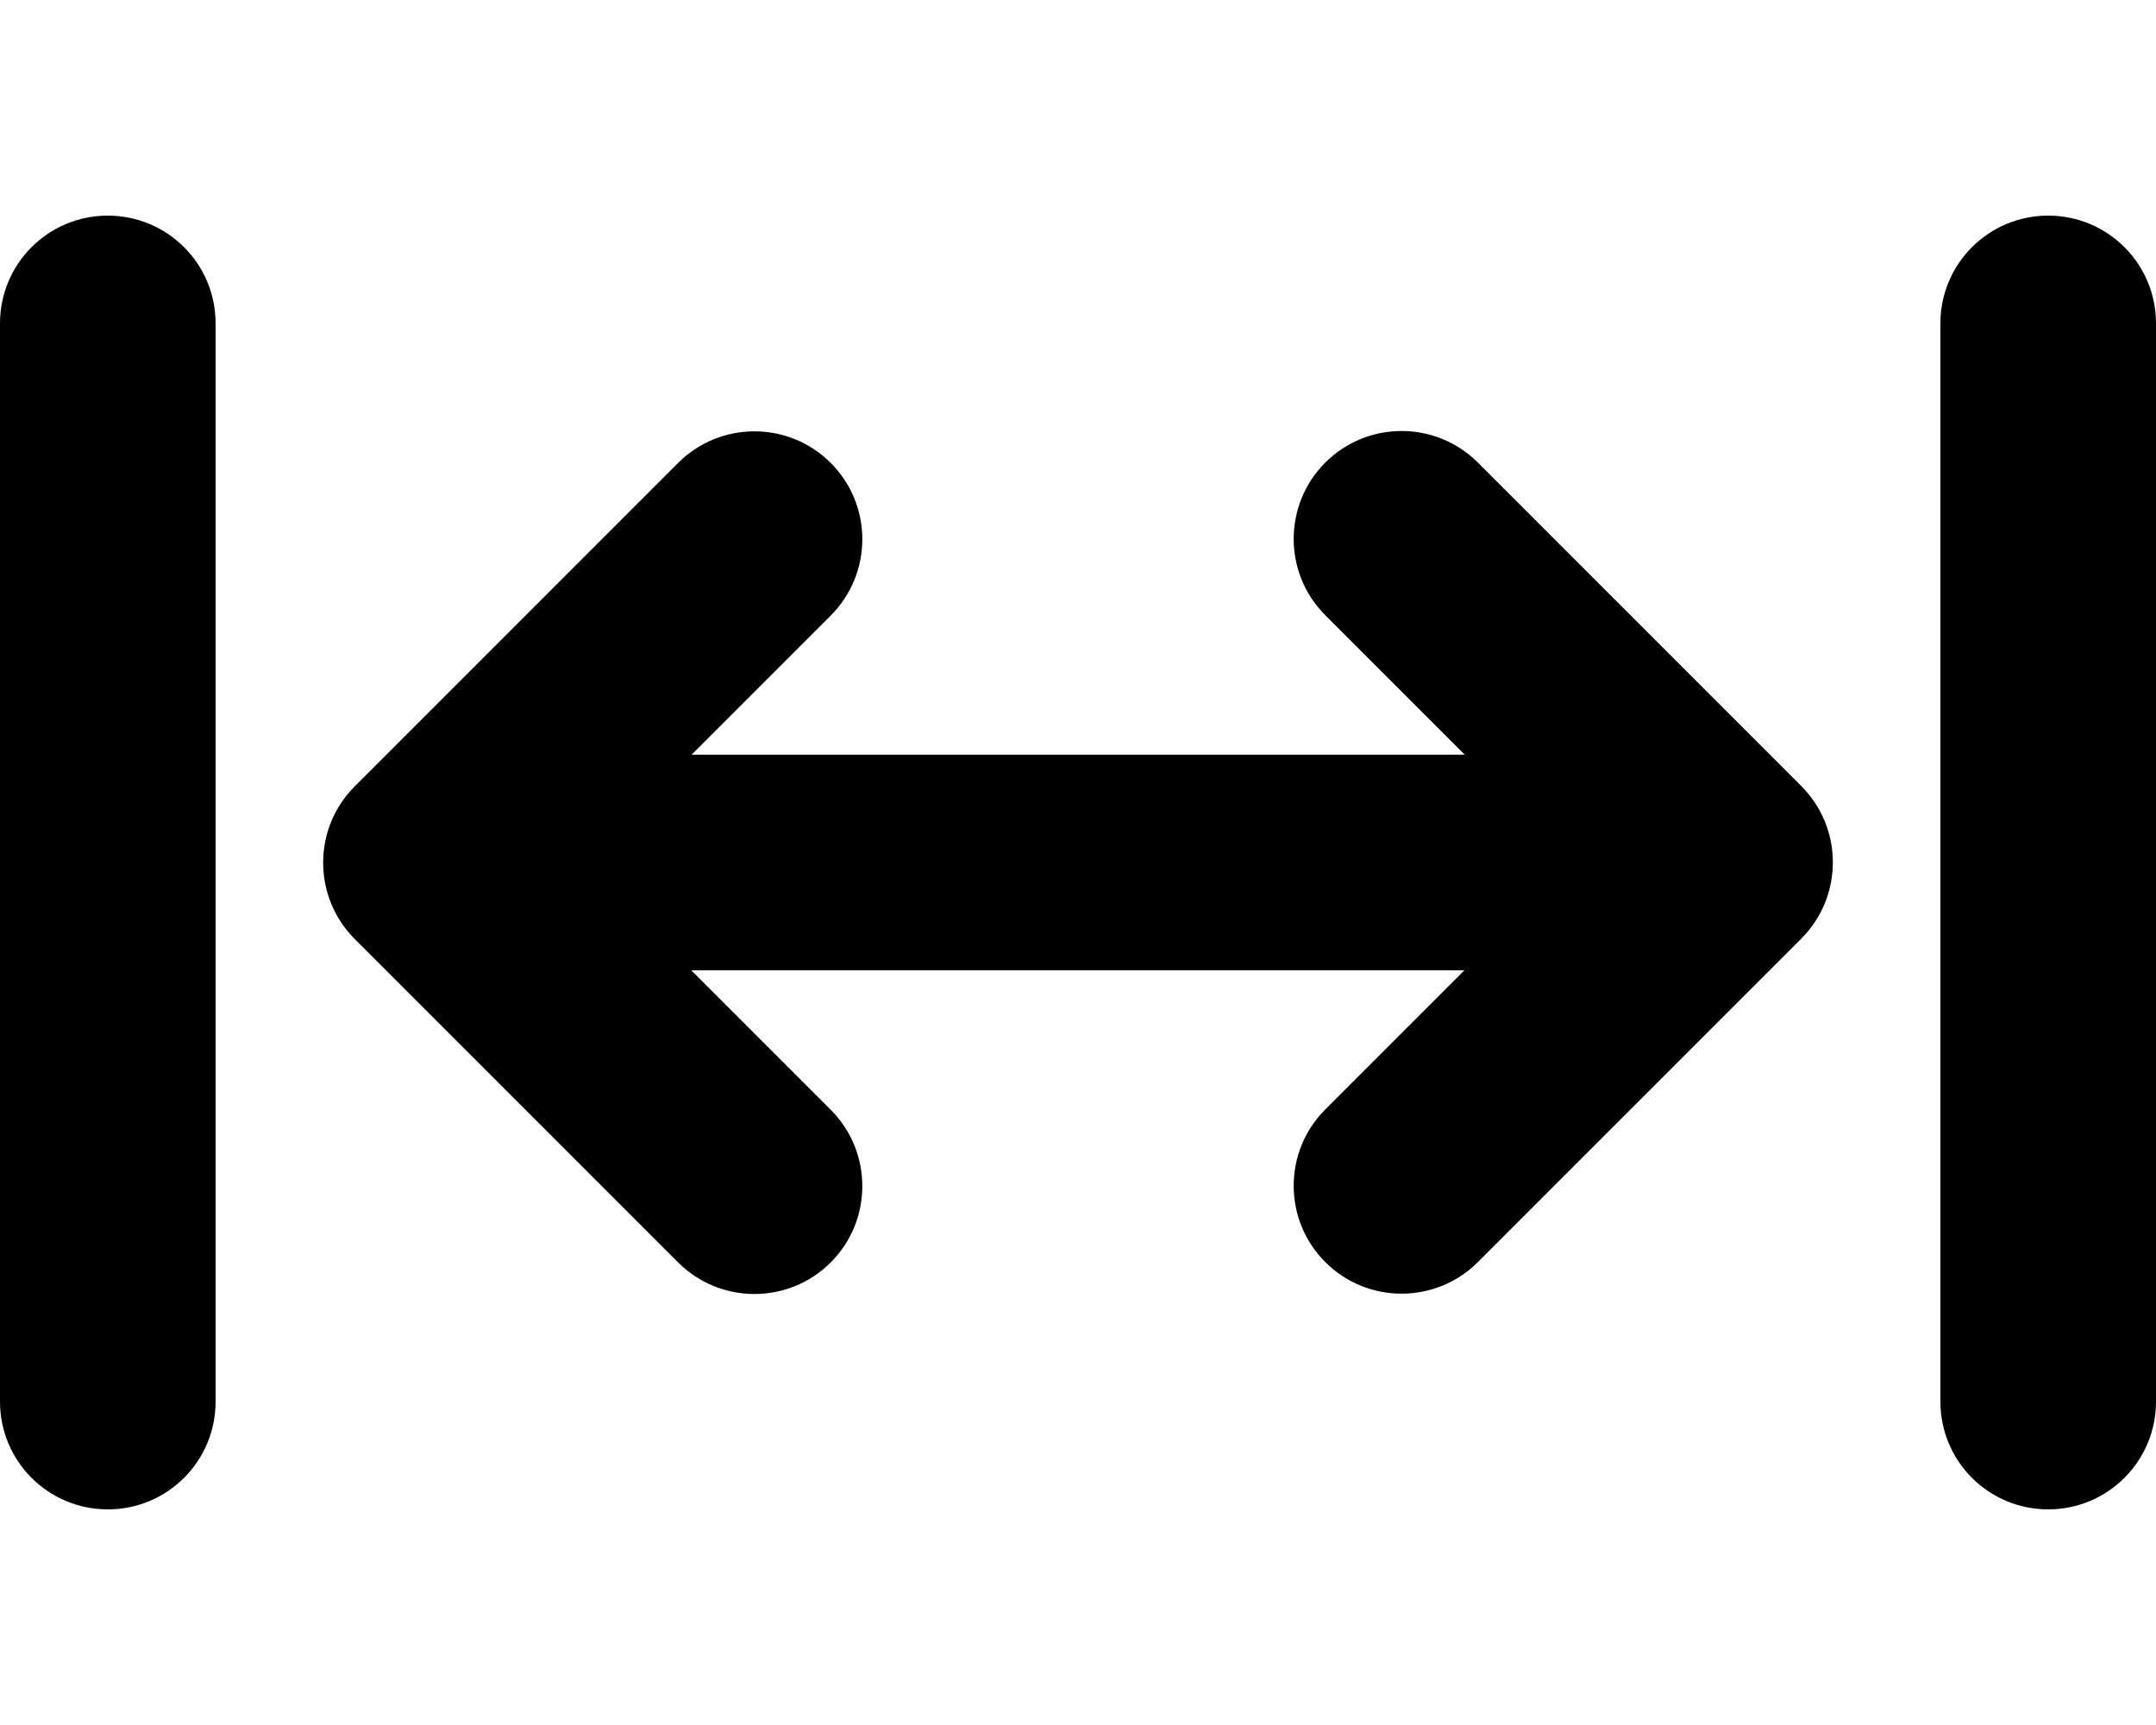
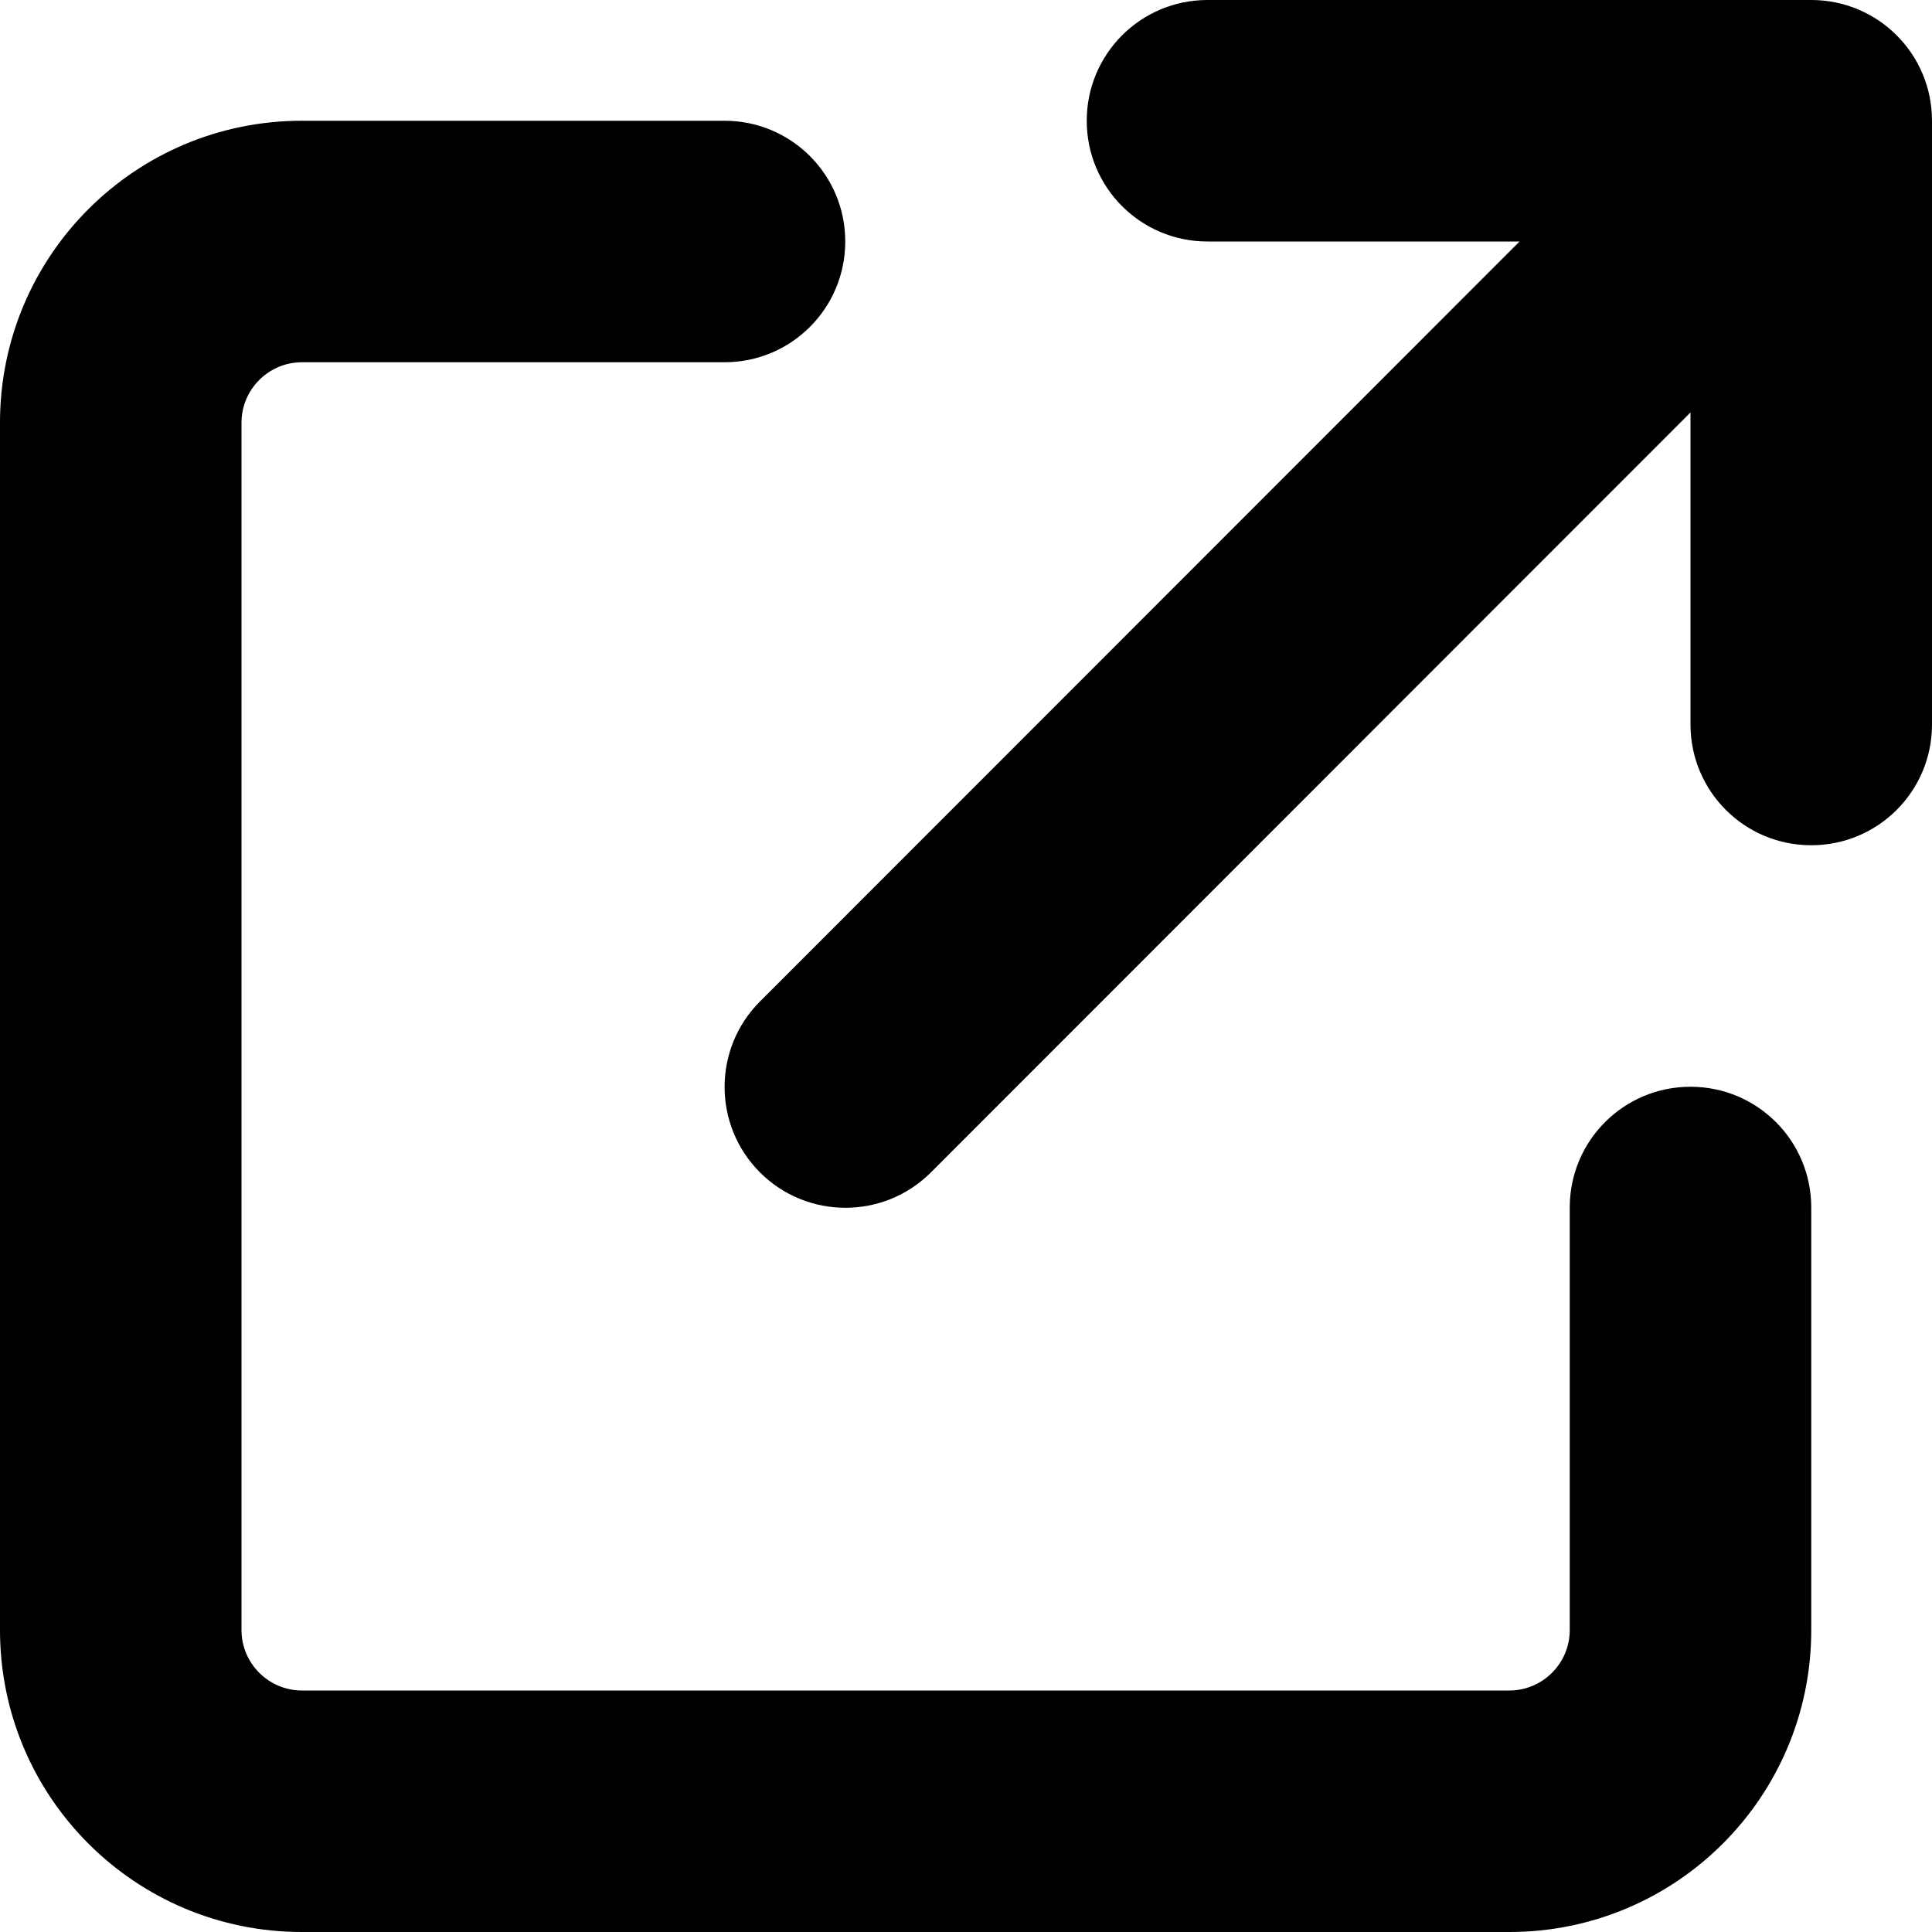
- <svg xmlns="http://www.w3.org/2000/svg" viewBox="0 0 640 512">
-   <path d="M32 64c17.7 0 32 14.3 32 32l0 320c0 17.7-14.3 32-32 32s-32-14.3-32-32L0 96C0 78.3 14.3 64 32 64zm214.6 73.4c12.5 12.5 12.5 32.8 0 45.3L205.3 224l229.5 0-41.4-41.4c-12.5-12.5-12.5-32.8 0-45.3s32.8-12.5 45.3 0l96 96c12.5 12.5 12.5 32.8 0 45.3l-96 96c-12.5 12.5-32.8 12.5-45.3 0s-12.5-32.8 0-45.3L434.7 288l-229.5 0 41.4 41.4c12.5 12.5 12.5 32.8 0 45.3s-32.8 12.5-45.3 0l-96-96c-12.5-12.5-12.5-32.8 0-45.3l96-96c12.5-12.5 32.8-12.5 45.3 0zM640 96l0 320c0 17.7-14.3 32-32 32s-32-14.3-32-32l0-320c0-17.7 14.3-32 32-32s32 14.3 32 32z" />
+ <svg xmlns="http://www.w3.org/2000/svg" viewBox="0 0 512 512">
+   <path d="M320 0c-17.7 0-32 14.3-32 32s14.3 32 32 32l82.7 0L201.4 265.4c-12.5 12.5-12.5 32.8 0 45.3s32.8 12.5 45.3 0L448 109.3l0 82.7c0 17.7 14.3 32 32 32s32-14.3 32-32l0-160c0-17.7-14.3-32-32-32L320 0zM80 32C35.8 32 0 67.8 0 112L0 432c0 44.2 35.8 80 80 80l320 0c44.2 0 80-35.8 80-80l0-112c0-17.7-14.3-32-32-32s-32 14.3-32 32l0 112c0 8.8-7.2 16-16 16L80 448c-8.8 0-16-7.2-16-16l0-320c0-8.8 7.2-16 16-16l112 0c17.7 0 32-14.3 32-32s-14.3-32-32-32L80 32z" />
</svg>
